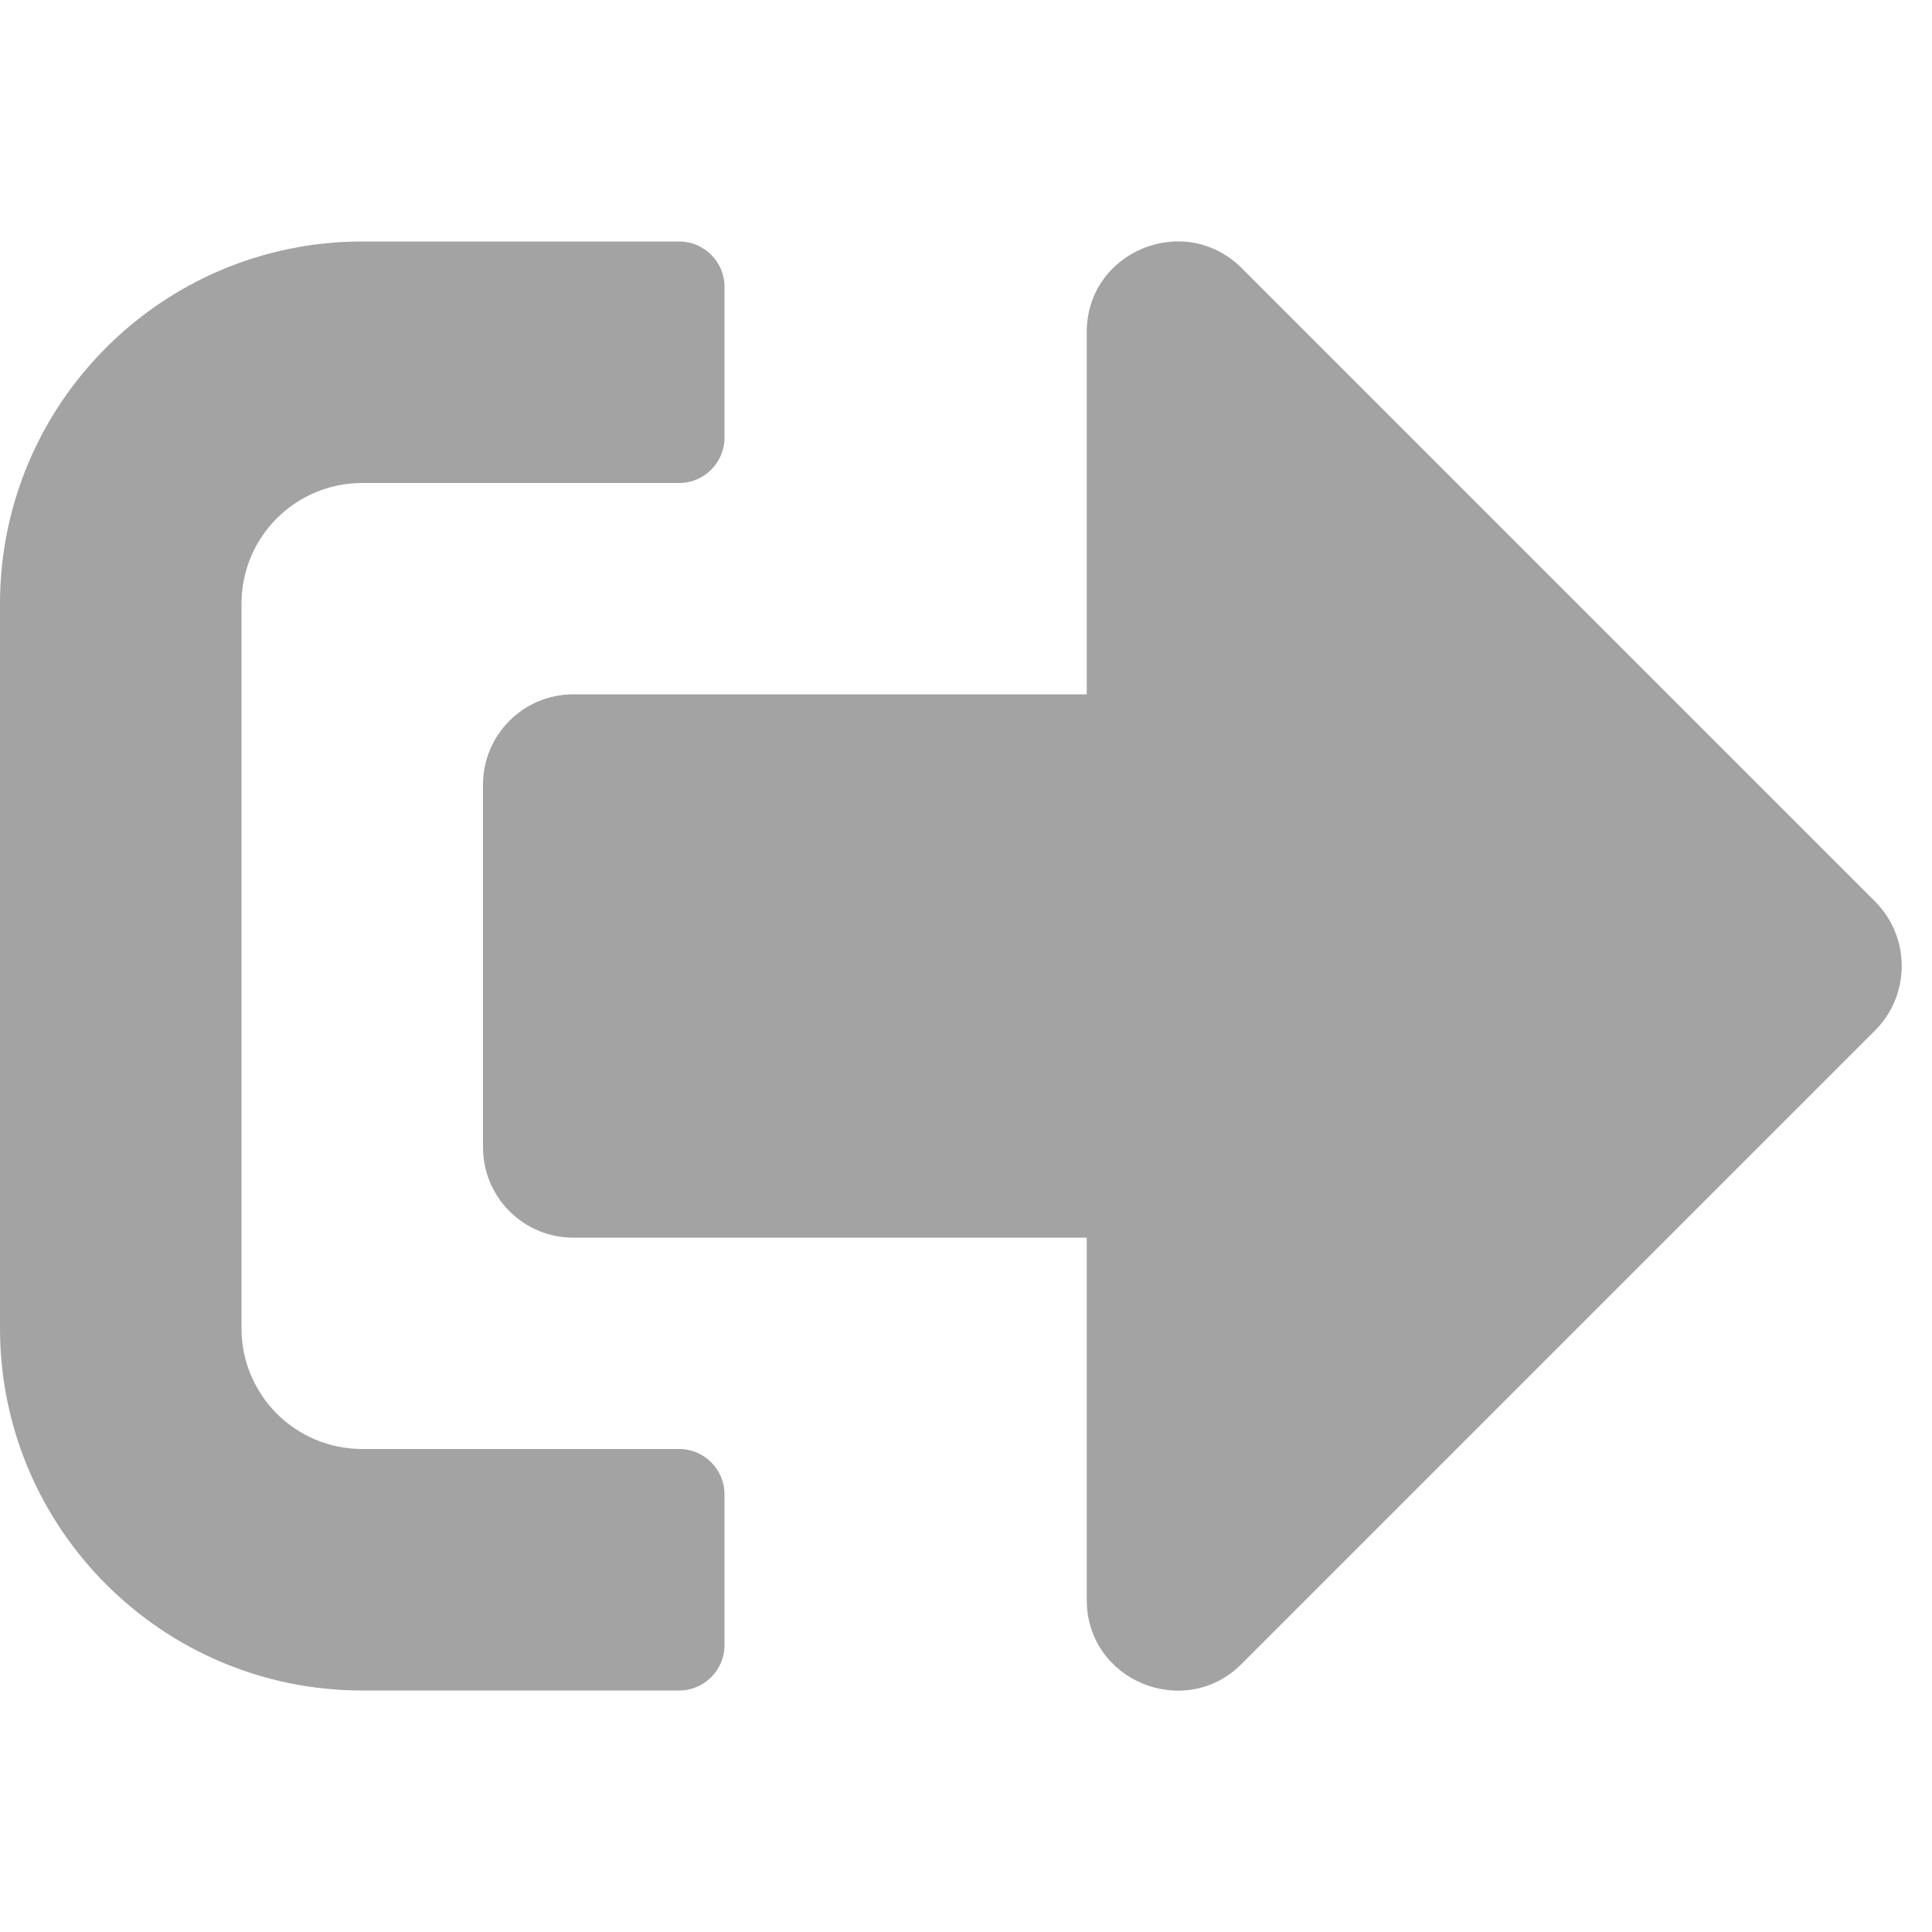
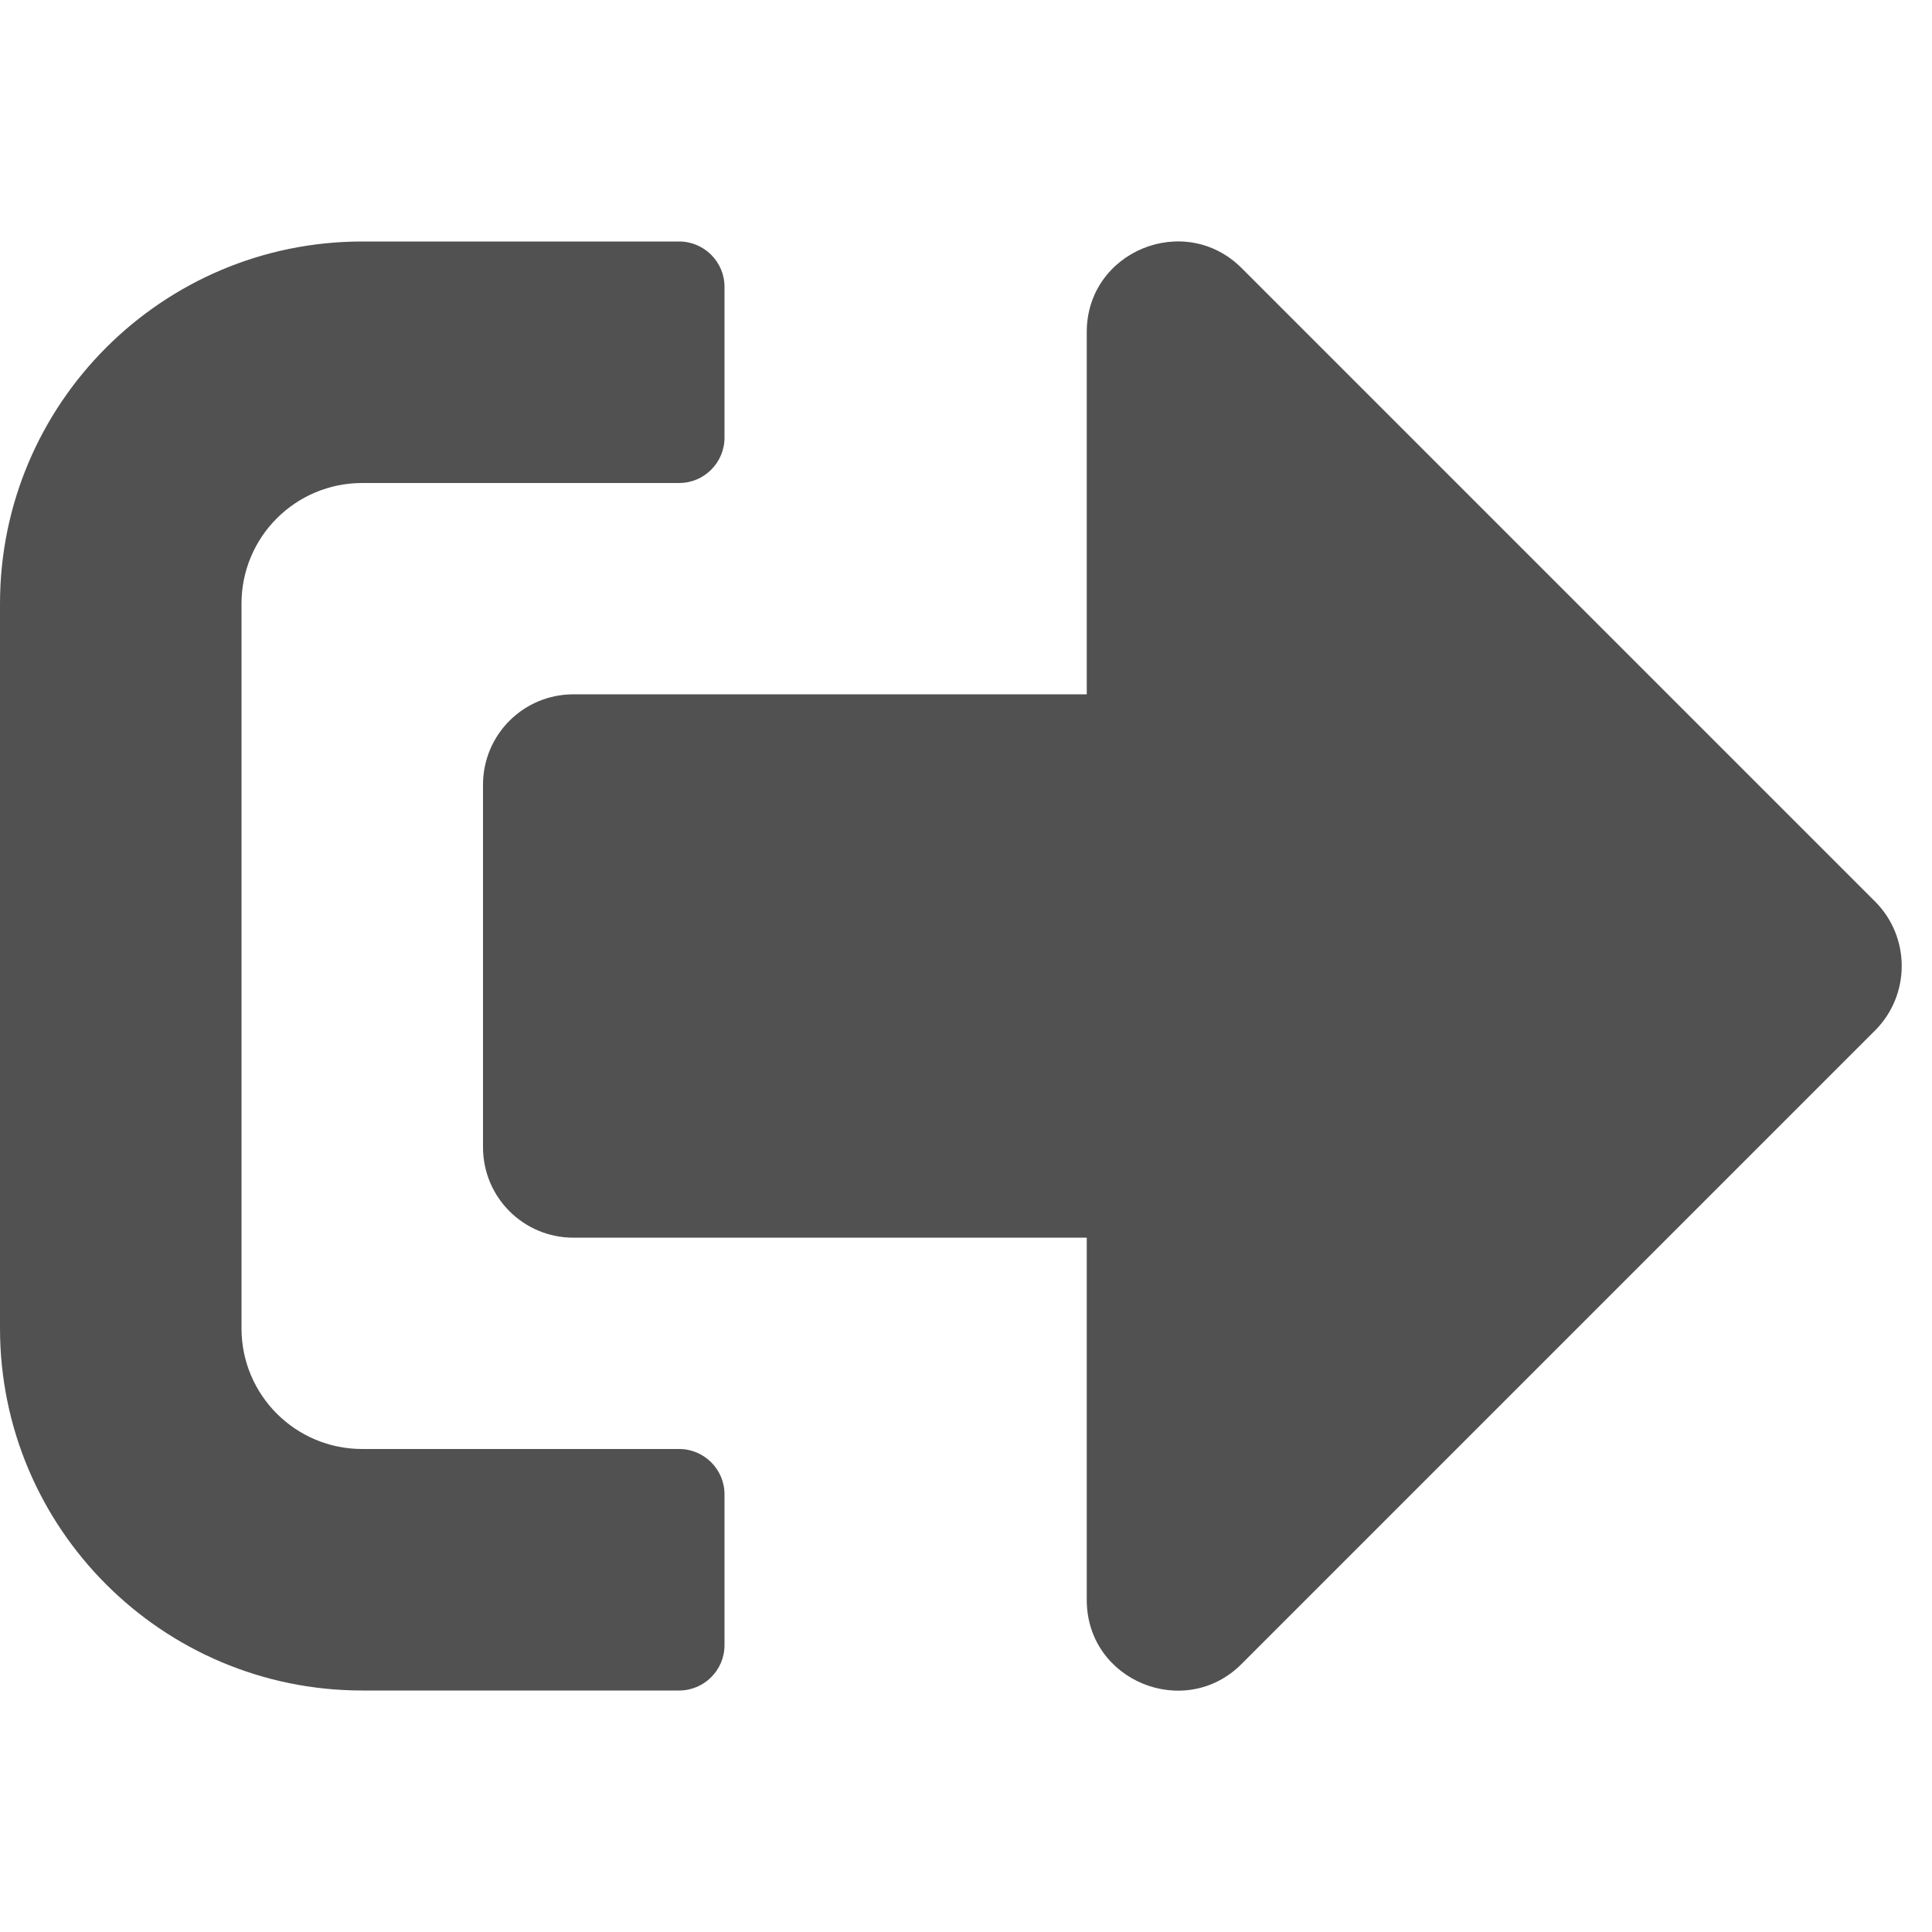
- <svg xmlns="http://www.w3.org/2000/svg" fill="#a3a3a3" viewBox="0 0 512 512">
+ <svg xmlns="http://www.w3.org/2000/svg" fill="#515151" viewBox="0 0 512 512">
  <path d="M497 273L329 441c-15 15-41 4.5-41-17v-96H152c-13.3 0-24-10.7-24-24v-96c0-13.3 10.7-24 24-24h136V88c0-21.4 25.9-32 41-17l168 168c9.3 9.4 9.3 24.6 0 34zM192 436v-40c0-6.6-5.4-12-12-12H96c-17.7 0-32-14.3-32-32V160c0-17.7 14.3-32 32-32h84c6.6 0 12-5.4 12-12V76c0-6.6-5.4-12-12-12H96c-53 0-96 43-96 96v192c0 53 43 96 96 96h84c6.6 0 12-5.4 12-12z" />
</svg>
